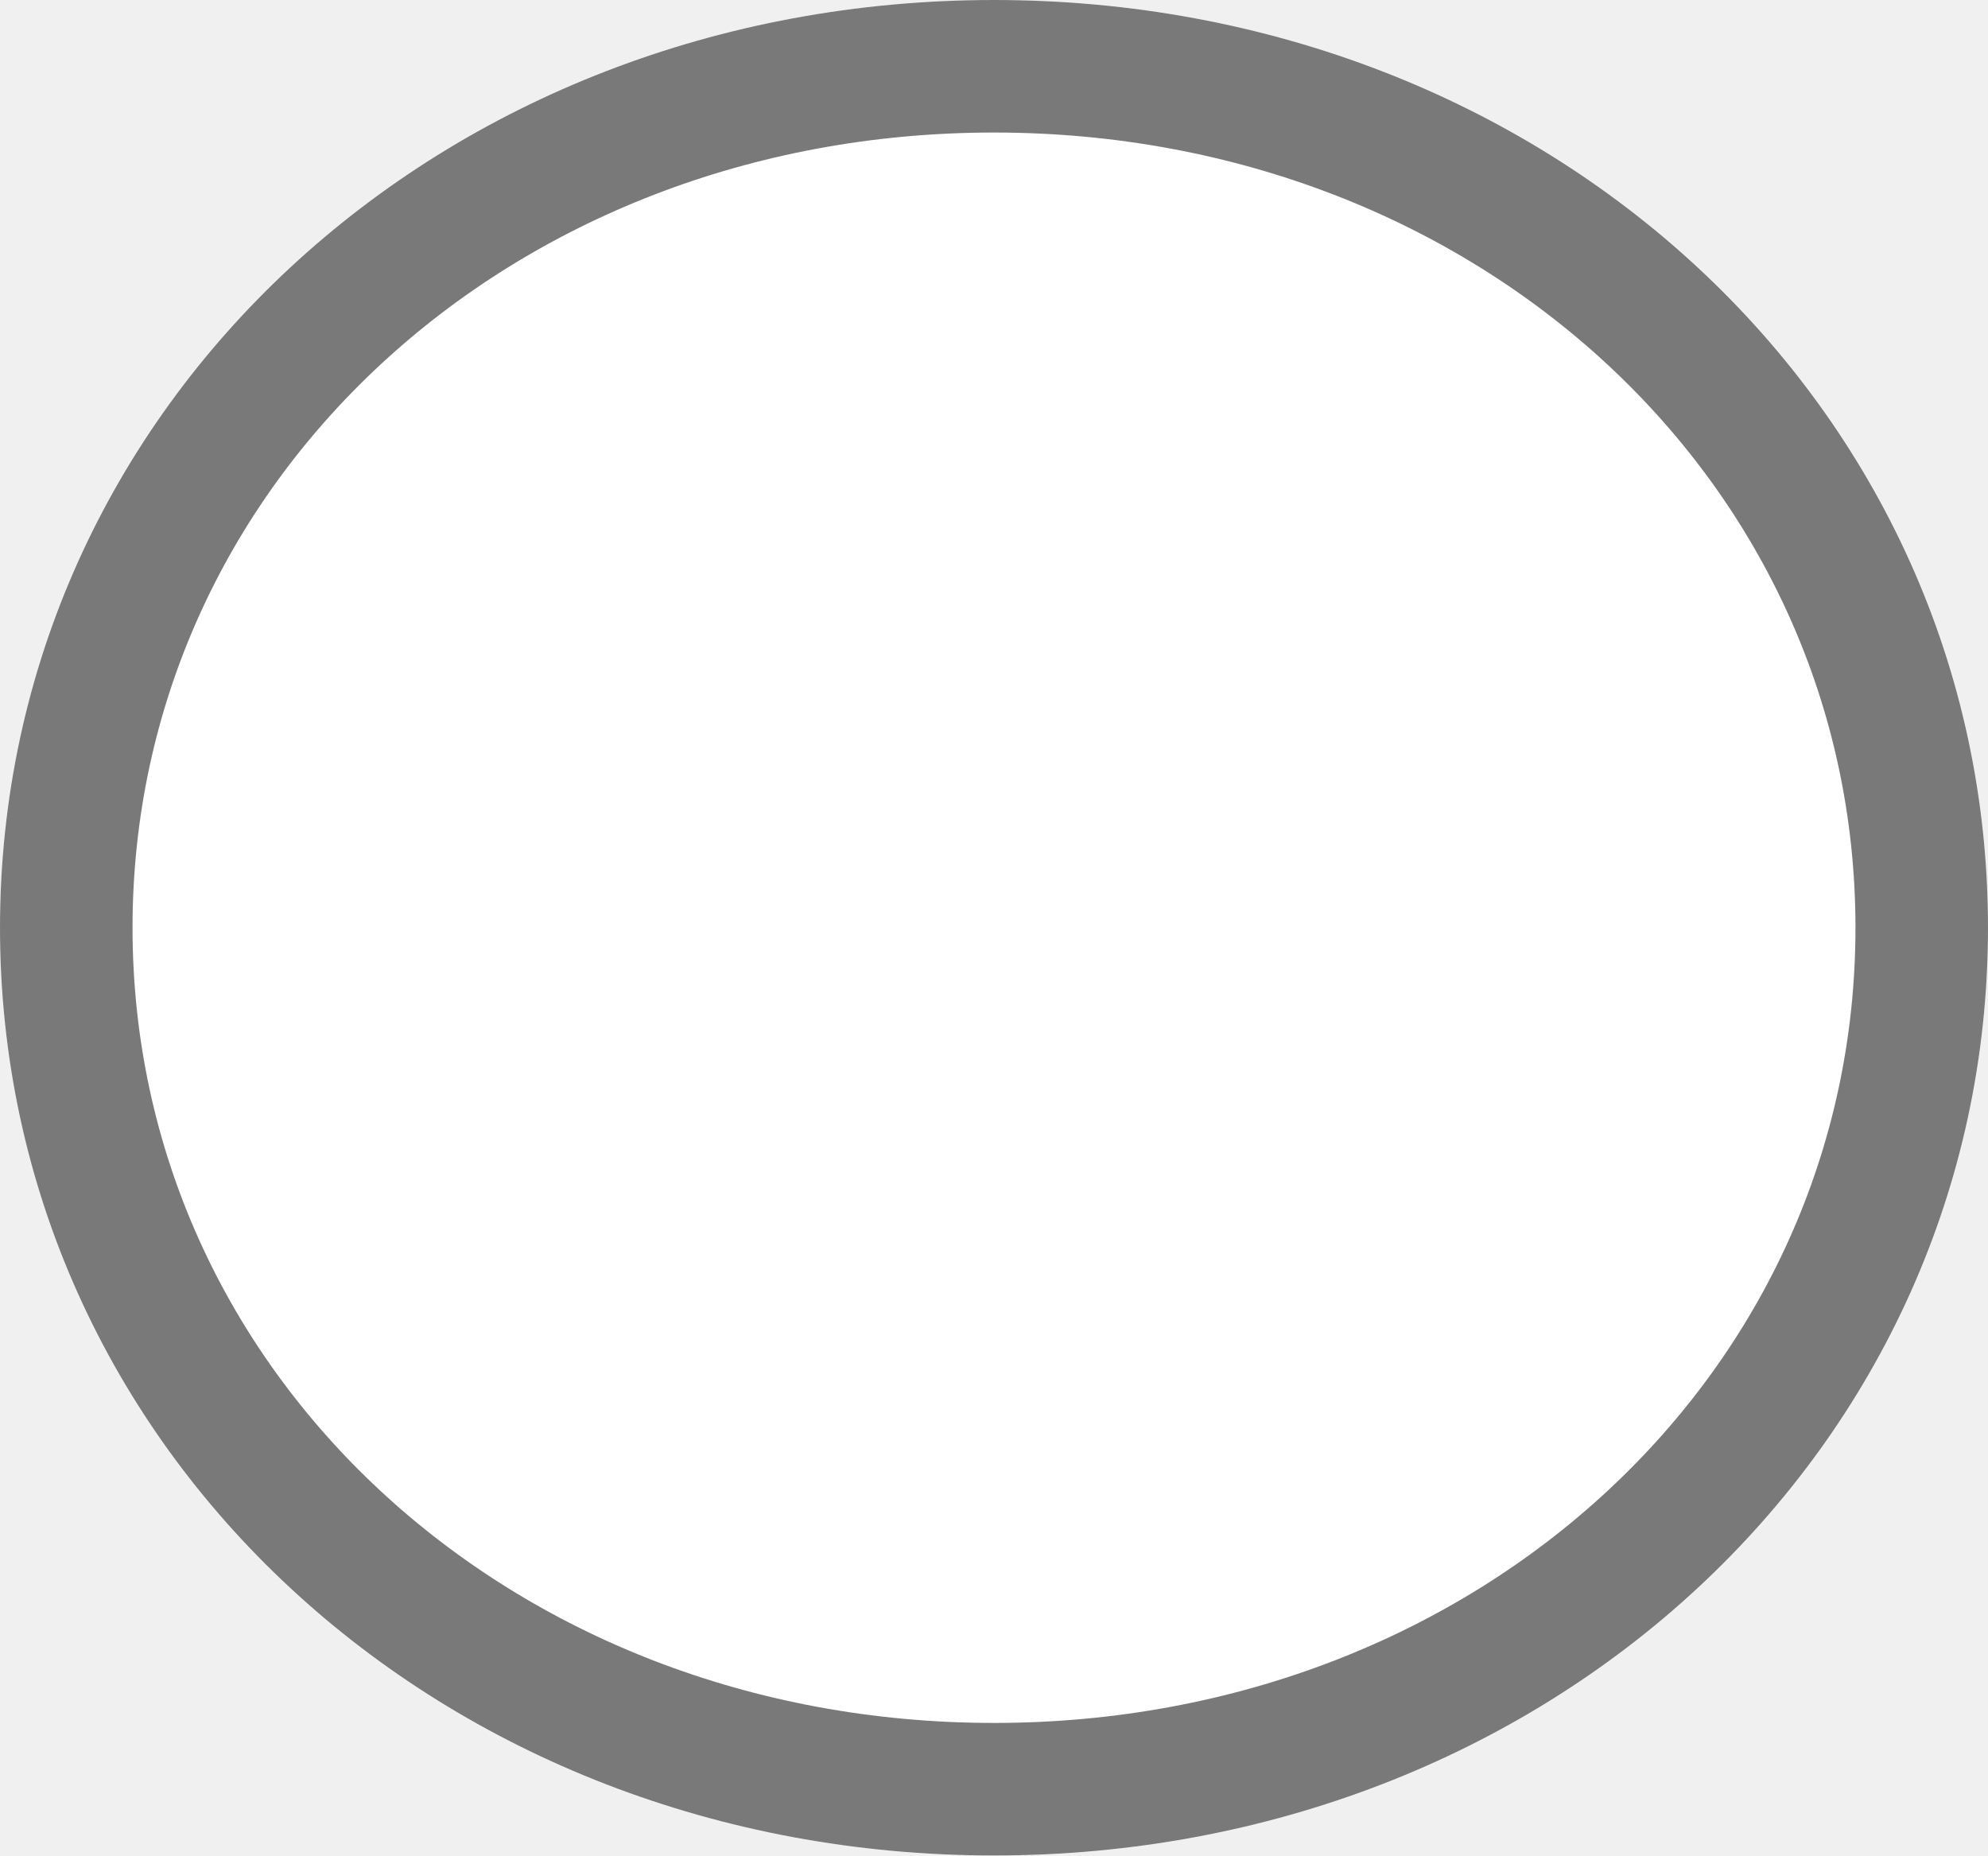
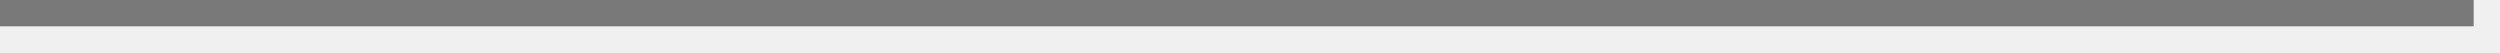
- <svg xmlns="http://www.w3.org/2000/svg" version="1.1" width="15px" height="14px">
-   <g transform="matrix(1 0 0 1 -133 -124 )">
-     <path d="M 140.5 124  C 144.7 124  148 127.08  148 131  C 148 134.92  144.7 138  140.5 138  C 136.3 138  133 134.92  133 131  C 133 127.08  136.3 124  140.5 124  Z " fill-rule="nonzero" fill="#ffffff" stroke="none" />
-     <path d="M 140.5 124.5  C 144.42 124.5  147.5 127.36  147.5 131  C 147.5 134.64  144.42 137.5  140.5 137.5  C 136.58 137.5  133.5 134.64  133.5 131  C 133.5 127.36  136.58 124.5  140.5 124.5  Z " stroke-width="1" stroke="#797979" fill="none" />
+ <svg xmlns="http://www.w3.org/2000/svg" version="1.1" width="95px" height="2px">
+   <g transform="matrix(1 0 0 1 -114 -131 )">
+     <path d="M 114 131.5  L 208 131.5  " stroke-width="1" stroke="#797979" fill="none" />
  </g>
</svg>
